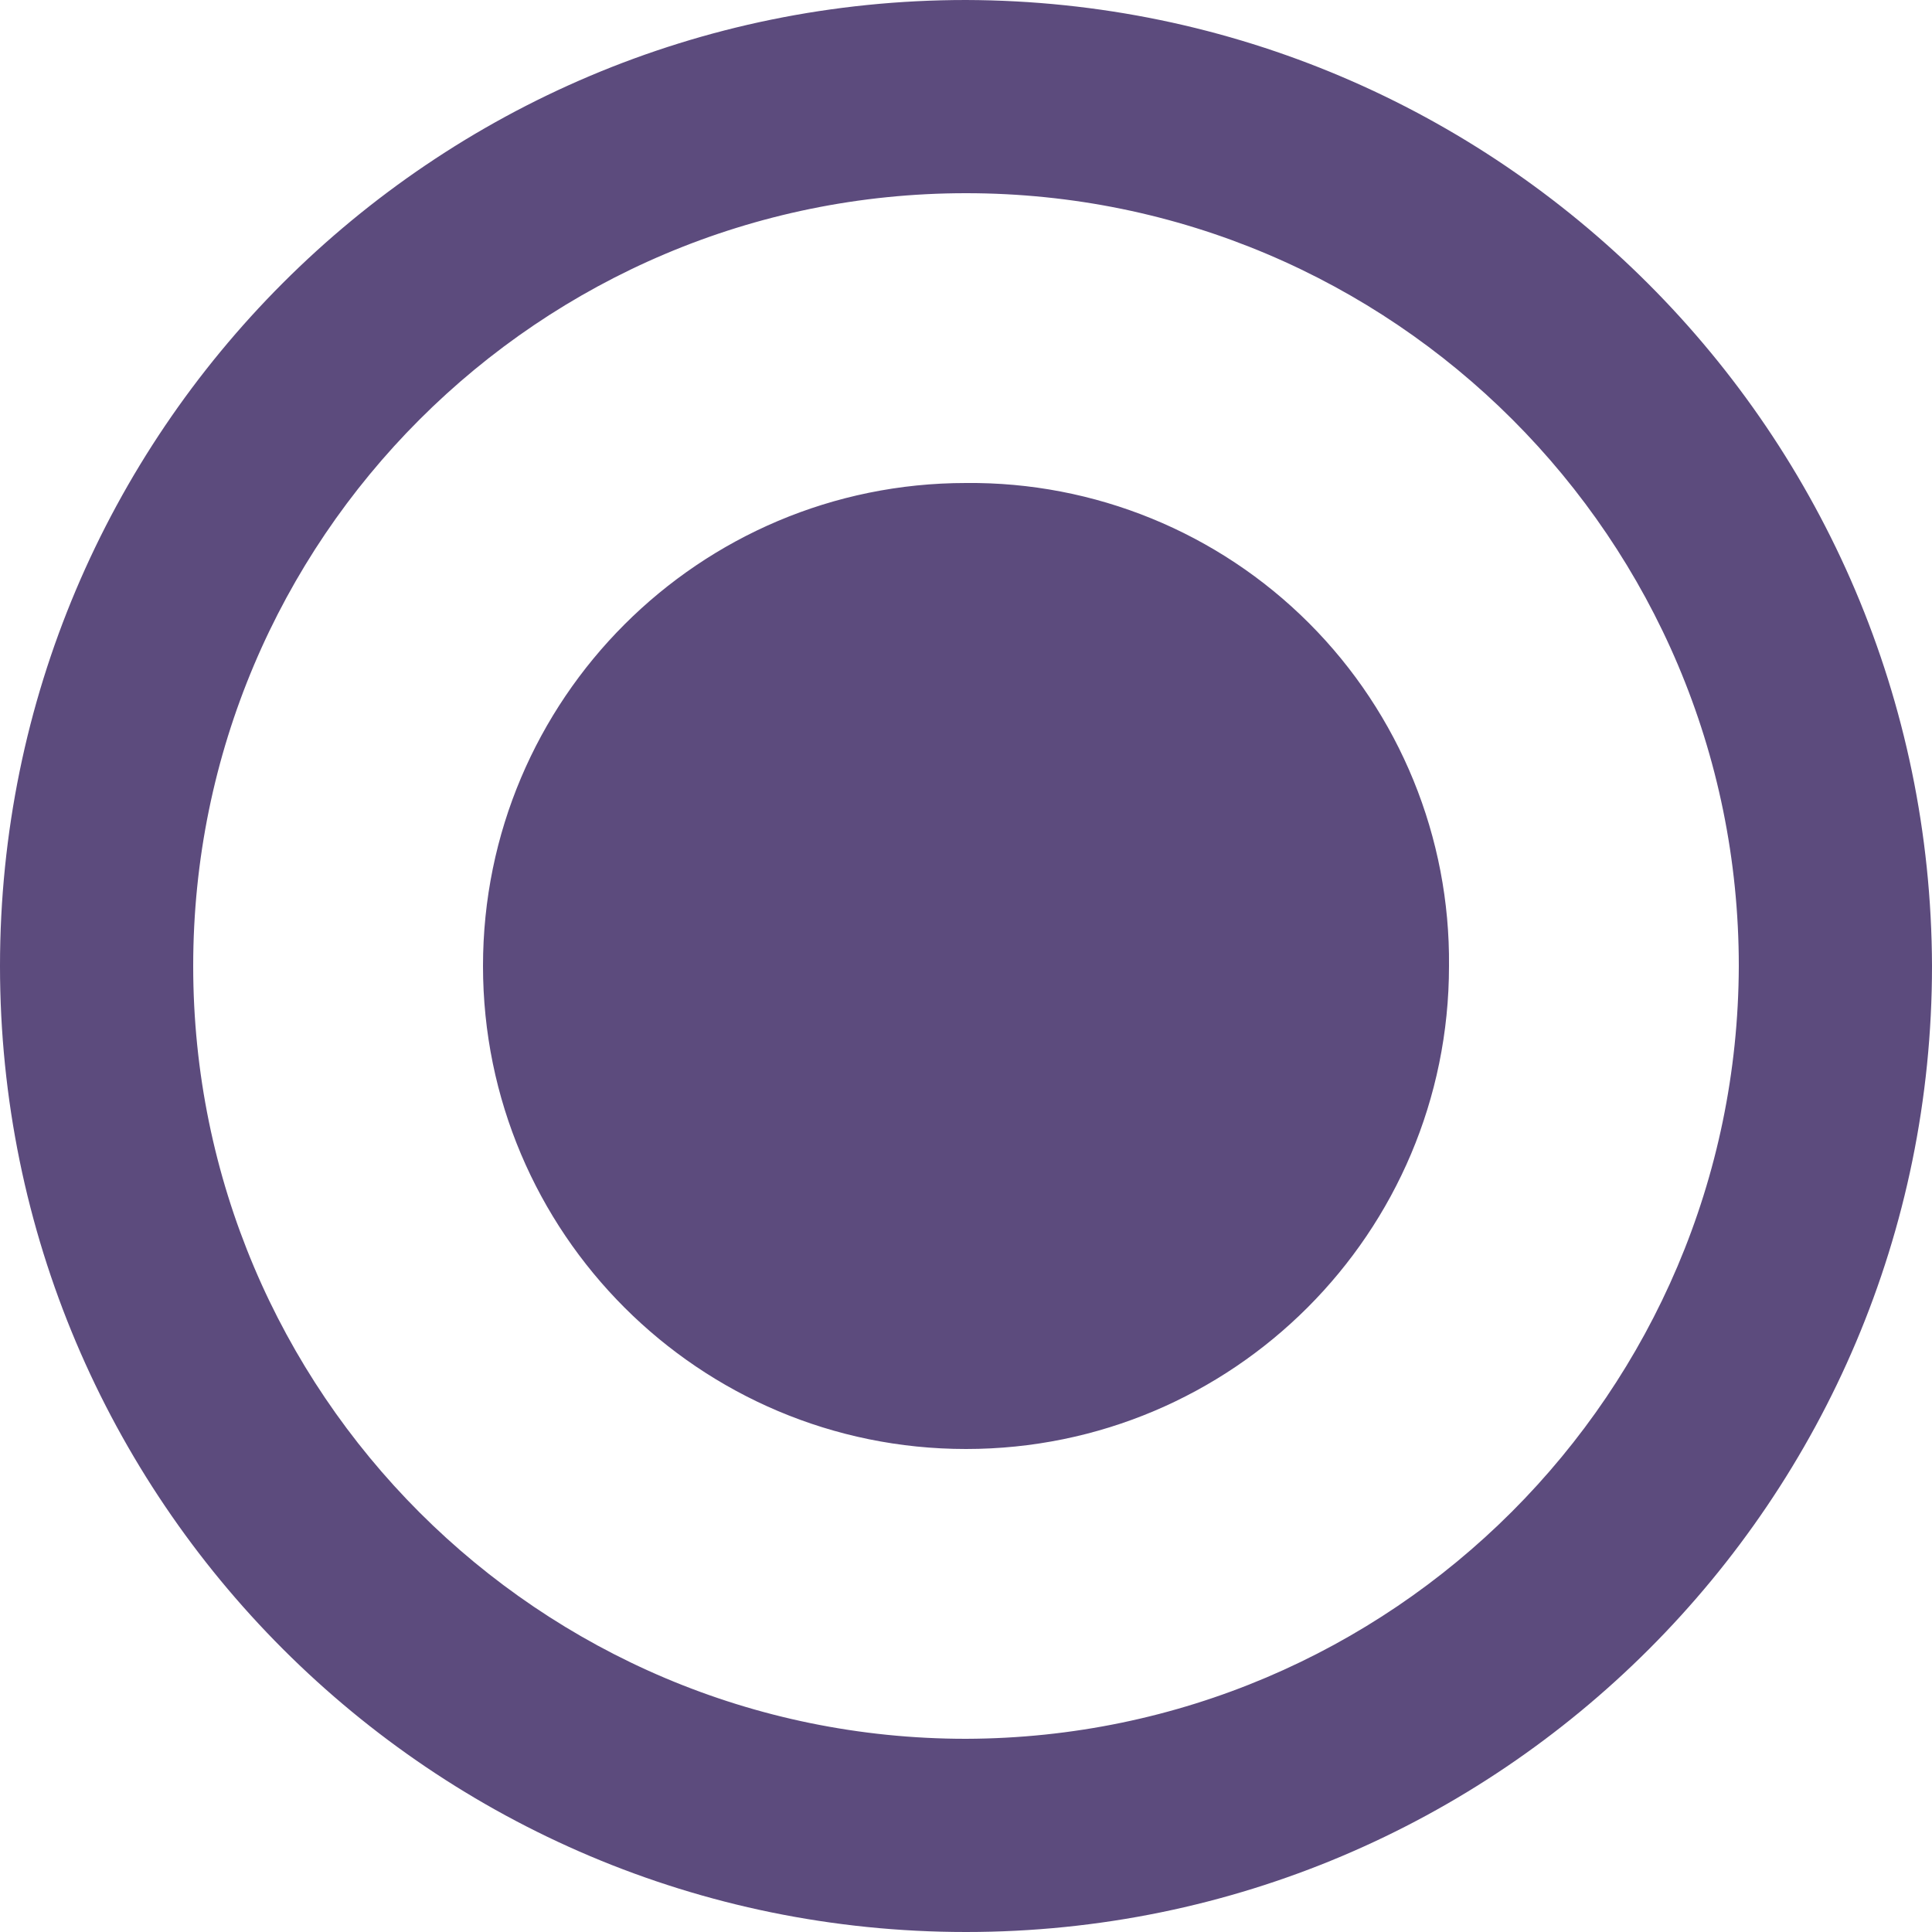
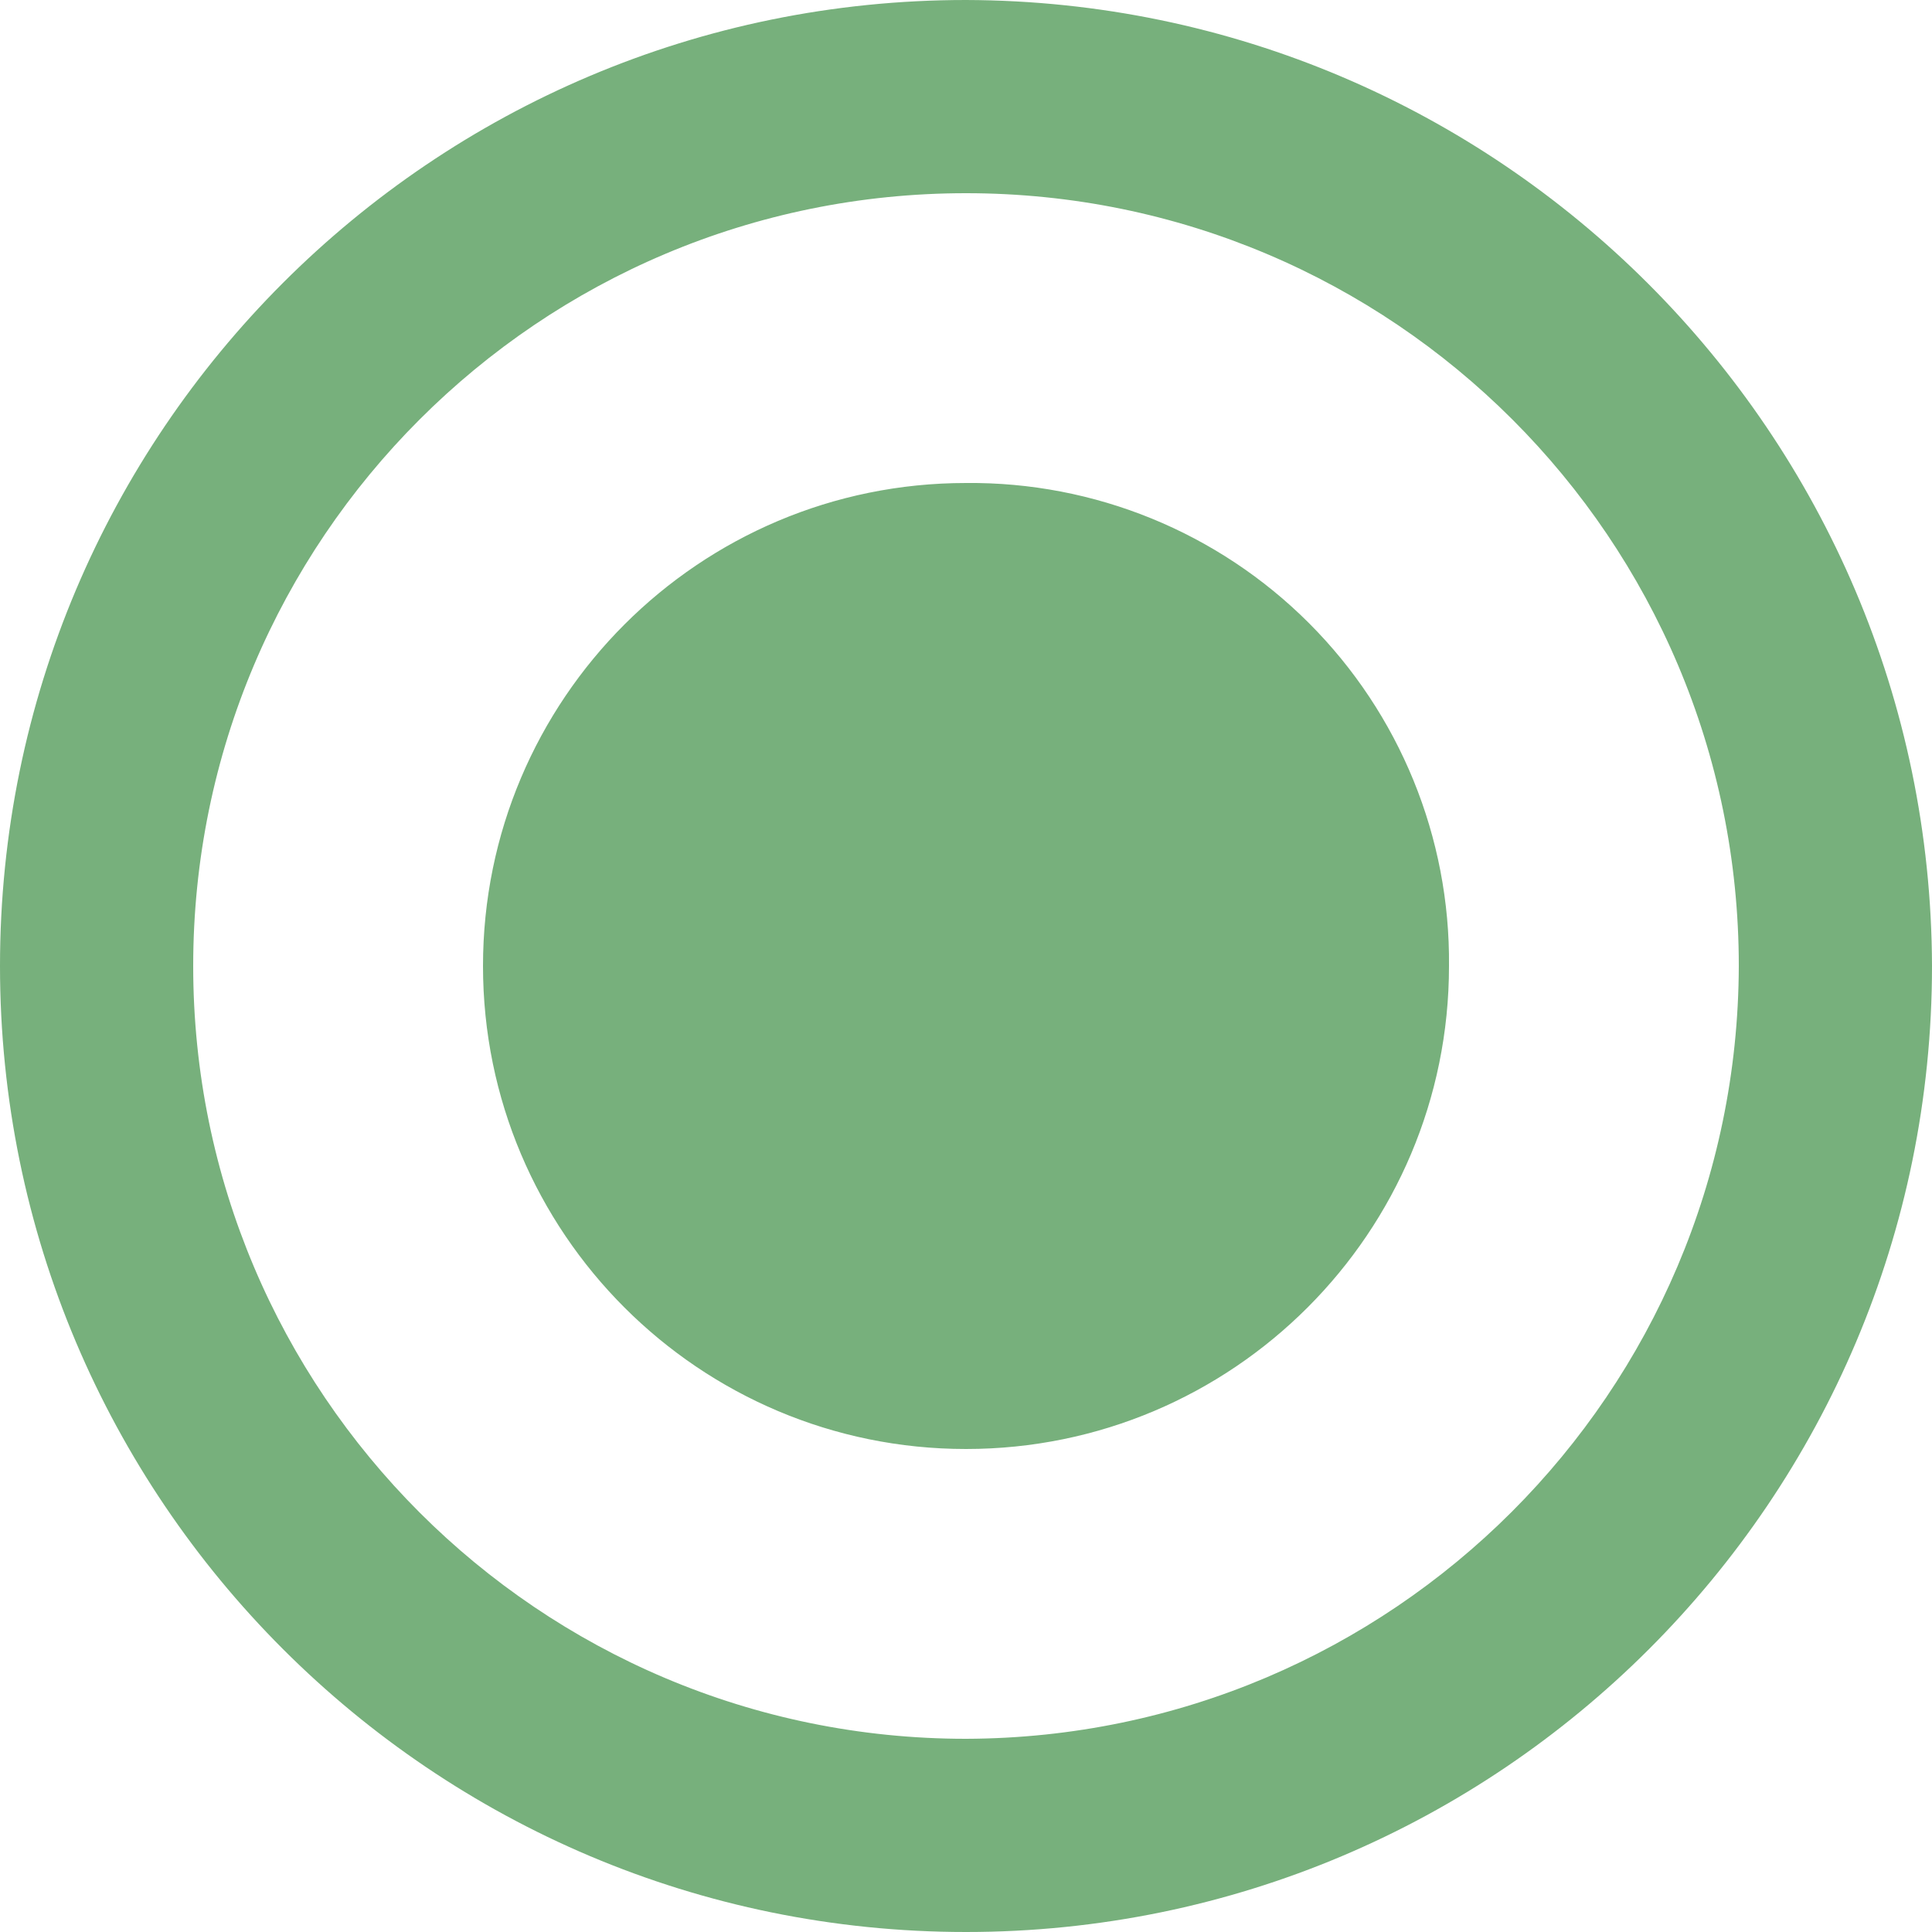
<svg xmlns="http://www.w3.org/2000/svg" width="24" height="24" viewBox="0 0 24 24">
  <defs>
    <style type="text/css">
-             .cls-1{fill:#5c4b7d;fill-rule:evenodd}
+             .cls-1{fill:#77B07C;fill-rule:evenodd}
        </style>
  </defs>
  <g id="radiobttom_active" transform="translate(-508 -240)">
    <path id="radio_on" d="M14 8a6 6 0 1 0 6 6 5.942 5.942 0 0 0-6-6zm0-6a12 12 0 1 0 12 12A12.035 12.035 0 0 0 14 2zm0 21.6a9.6 9.6 0 1 1 9.6-9.6 9.628 9.628 0 0 1-9.6 9.6z" class="cls-1" transform="translate(506 238)" />
  </g>
</svg>
